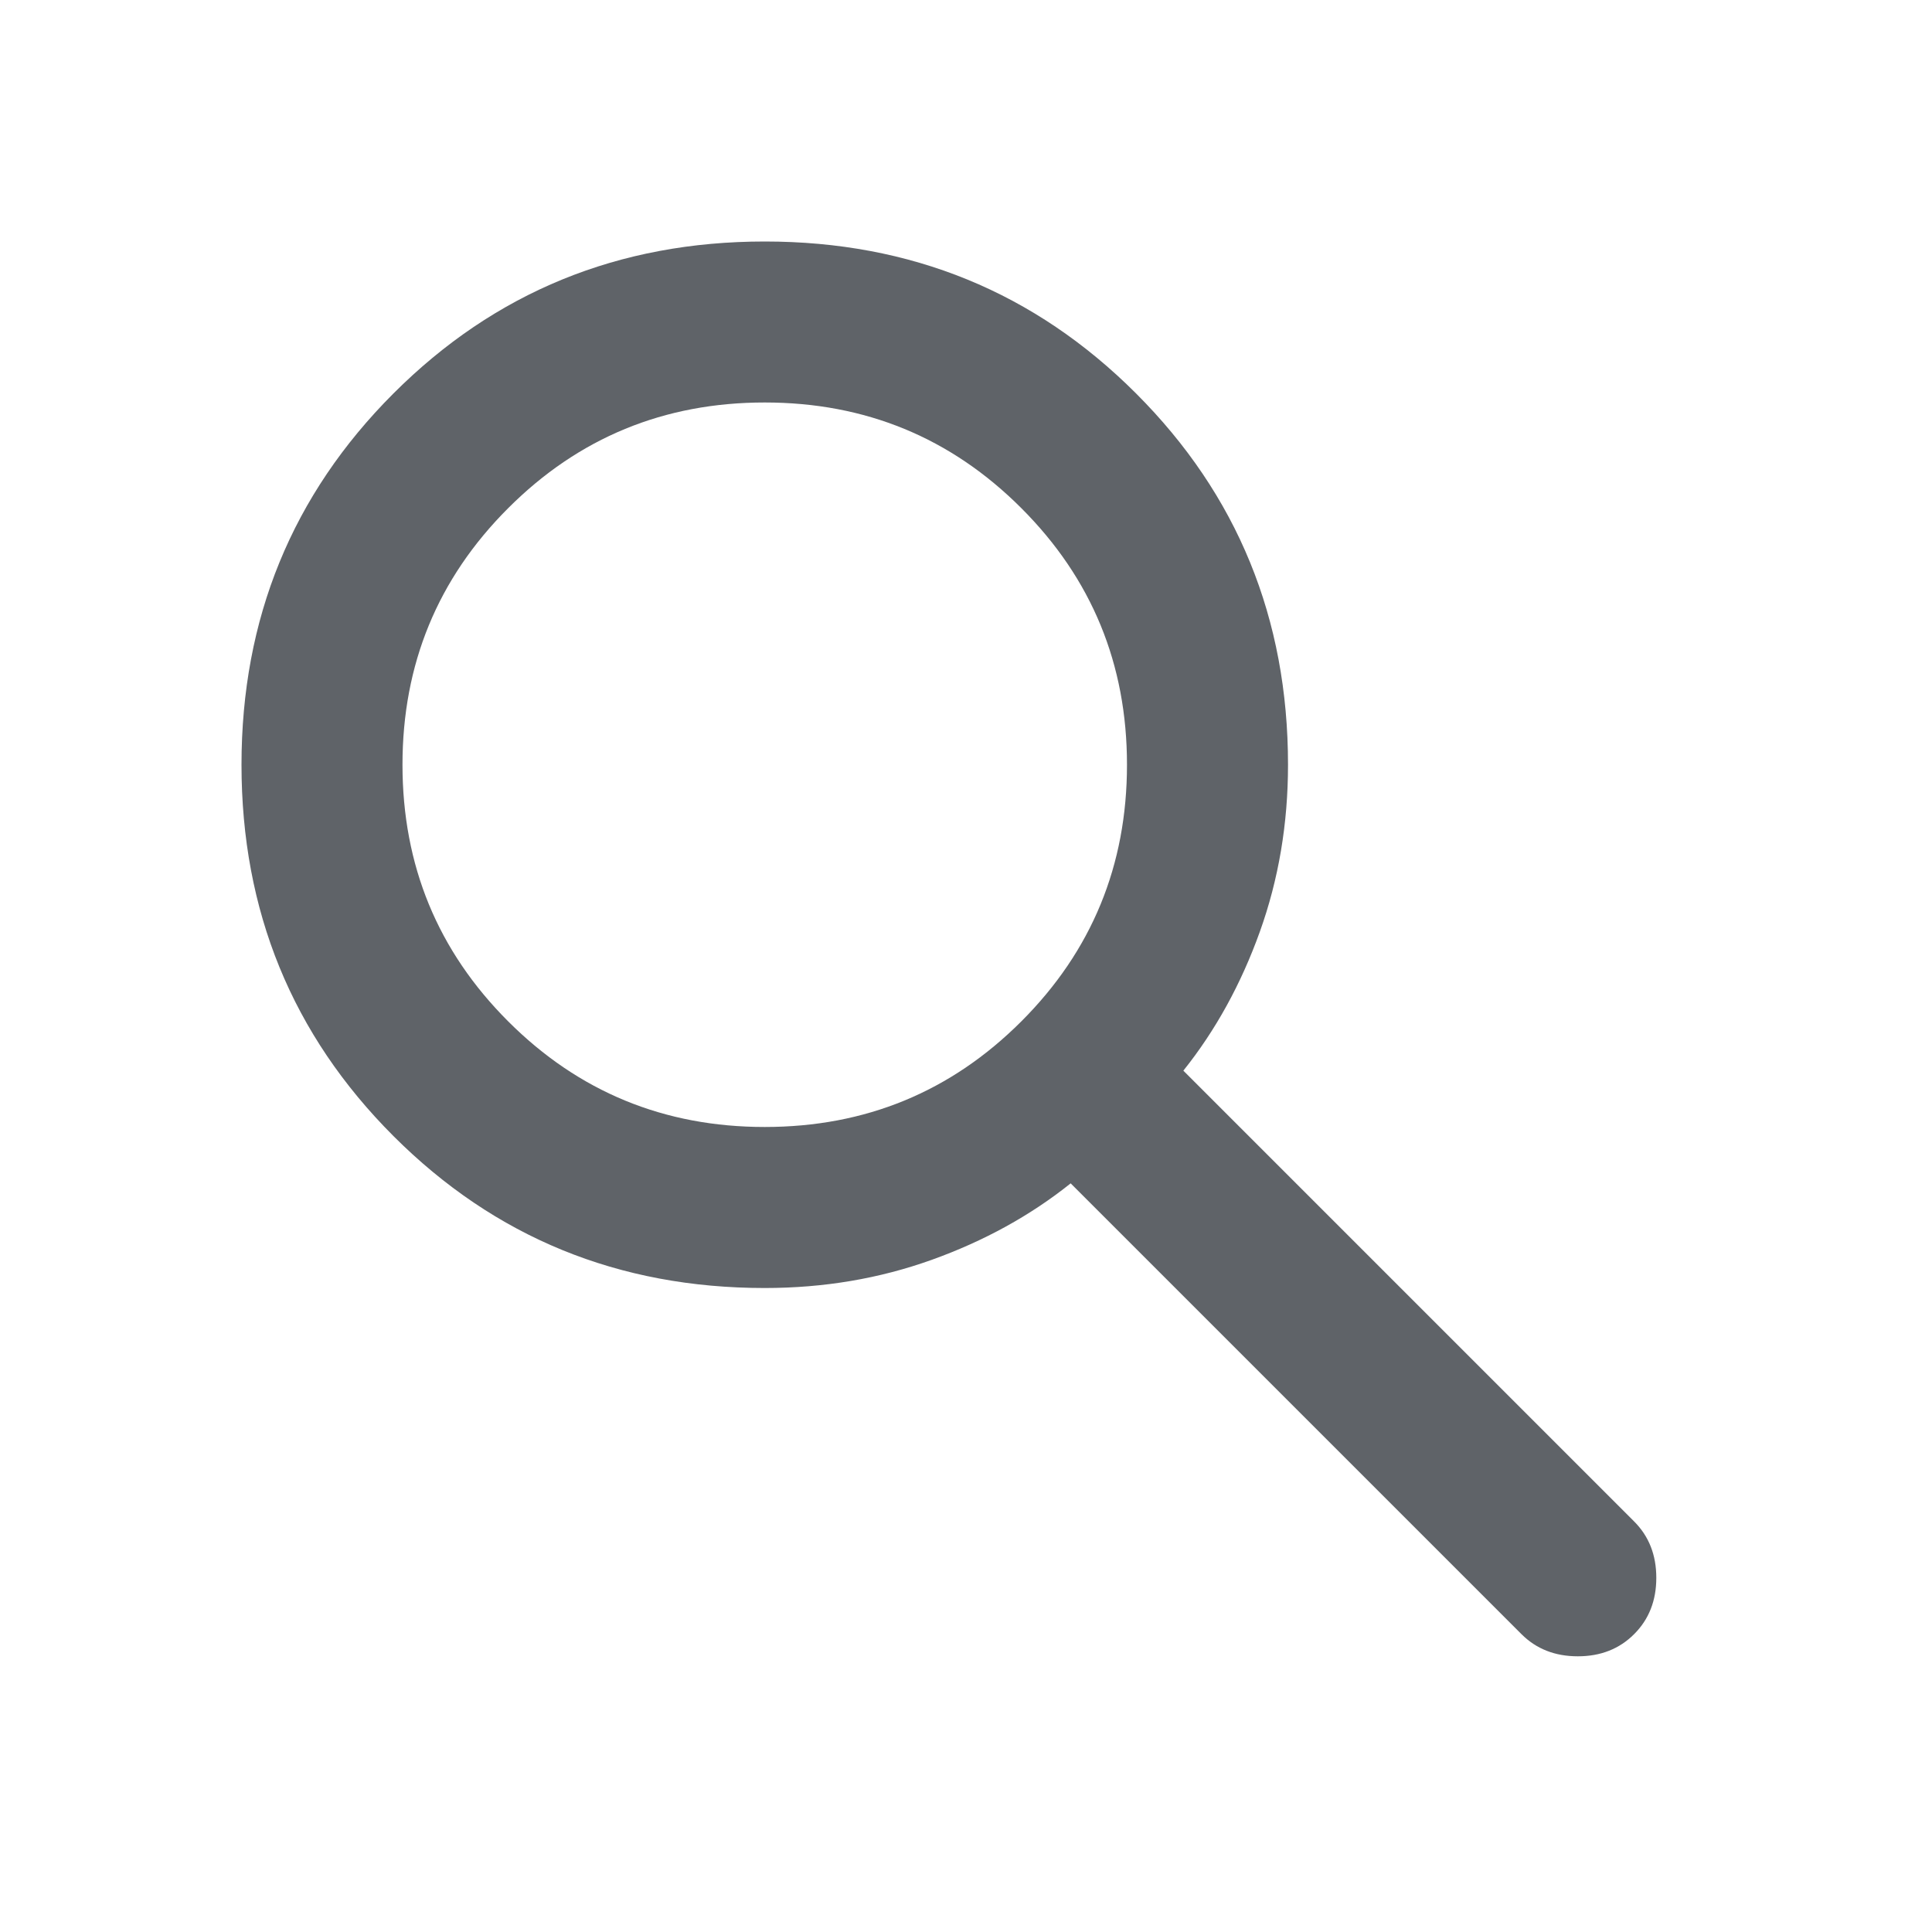
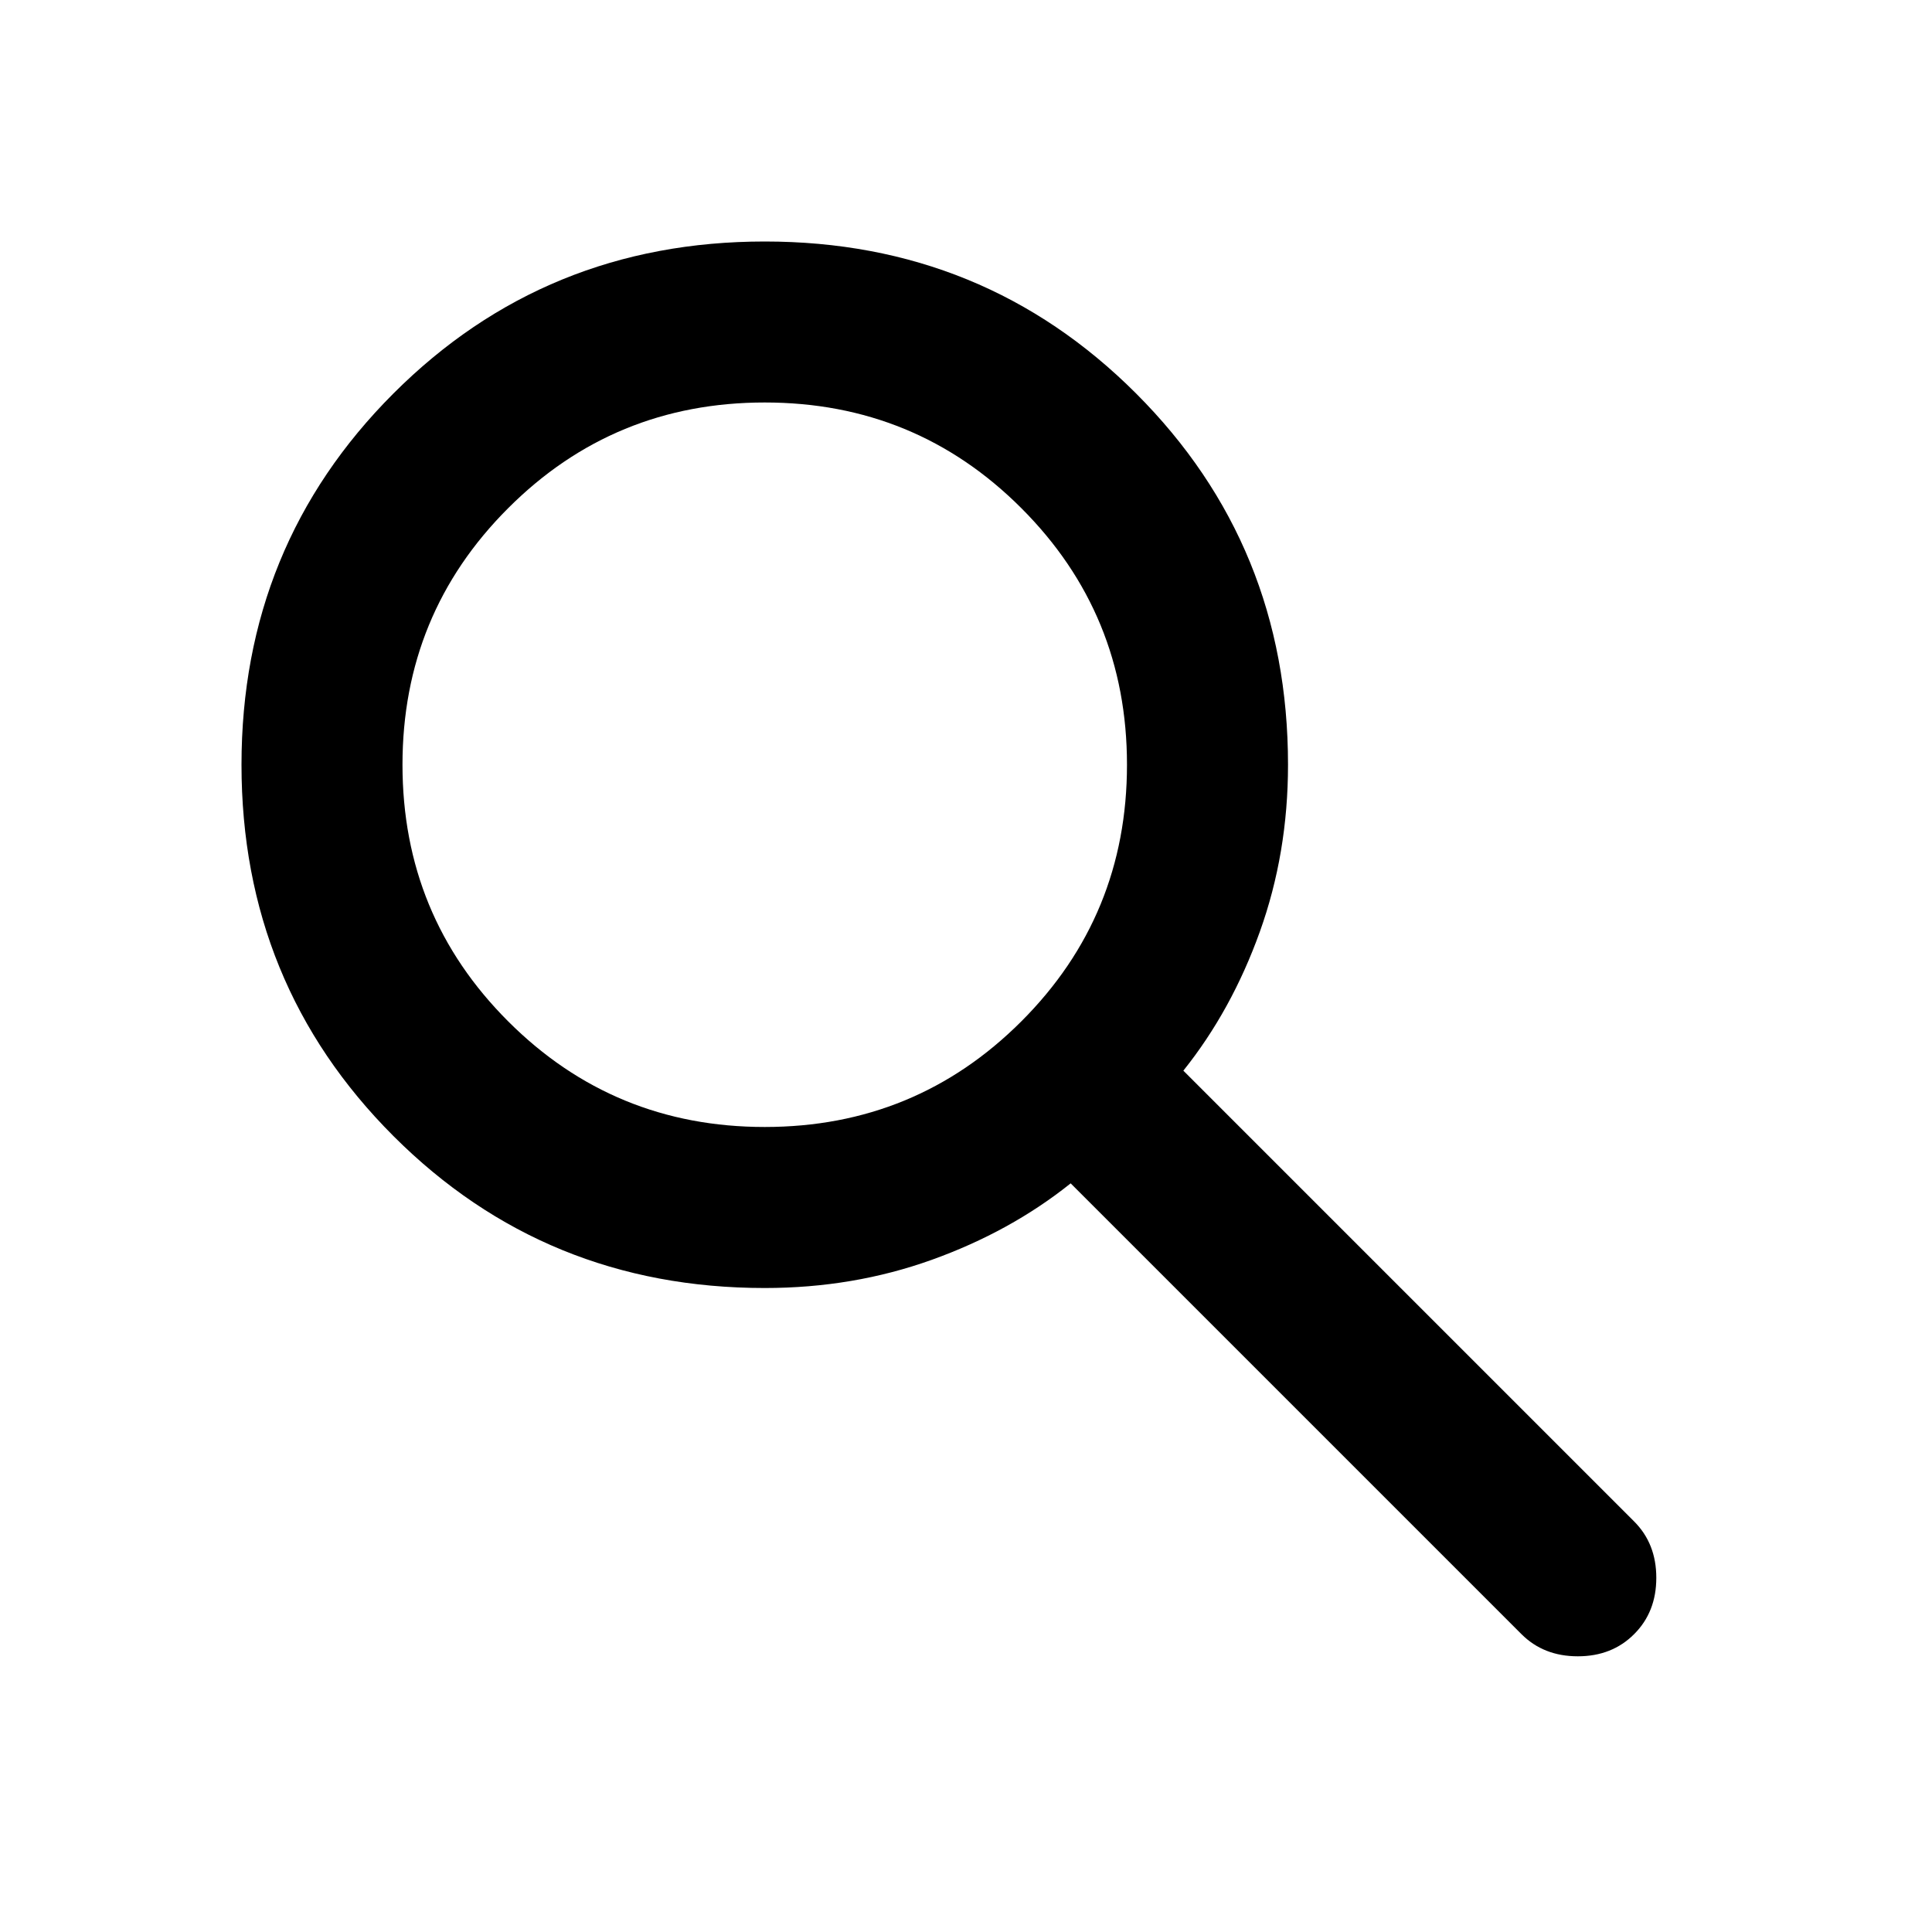
<svg xmlns="http://www.w3.org/2000/svg" width="40" height="40" viewBox="0 0 40 40" fill="none">
  <mask id="mask0_29_119" style="mask-type:alpha" maskUnits="userSpaceOnUse" x="0" y="0" width="40" height="40">
-     <rect width="40" height="40" fill="#D9D9D9" />
+     <rect width="40" height="40" fill="#000" />
  </mask>
  <g mask="url(#mask0_29_119)">
-     <path d="M15.833 26.667C12.806 26.667 10.243 25.618 8.146 23.521C6.049 21.424 5 18.861 5 15.833C5 12.806 6.049 10.243 8.146 8.146C10.243 6.049 12.806 5 15.833 5C18.861 5 21.424 6.049 23.521 8.146C25.618 10.243 26.667 12.806 26.667 15.833C26.667 17.056 26.472 18.208 26.083 19.292C25.694 20.375 25.167 21.333 24.5 22.167L33.833 31.5C34.139 31.806 34.292 32.194 34.292 32.667C34.292 33.139 34.139 33.528 33.833 33.833C33.528 34.139 33.139 34.292 32.667 34.292C32.194 34.292 31.806 34.139 31.5 33.833L22.167 24.5C21.333 25.167 20.375 25.694 19.292 26.083C18.208 26.472 17.056 26.667 15.833 26.667ZM15.833 23.333C17.917 23.333 19.688 22.604 21.146 21.146C22.604 19.688 23.333 17.917 23.333 15.833C23.333 13.75 22.604 11.979 21.146 10.521C19.688 9.062 17.917 8.333 15.833 8.333C13.75 8.333 11.979 9.062 10.521 10.521C9.062 11.979 8.333 13.75 8.333 15.833C8.333 17.917 9.062 19.688 10.521 21.146C11.979 22.604 13.75 23.333 15.833 23.333Z" fill="#5F6368" />
+     <path d="M15.833 26.667C12.806 26.667 10.243 25.618 8.146 23.521C6.049 21.424 5 18.861 5 15.833C5 12.806 6.049 10.243 8.146 8.146C10.243 6.049 12.806 5 15.833 5C18.861 5 21.424 6.049 23.521 8.146C25.618 10.243 26.667 12.806 26.667 15.833C26.667 17.056 26.472 18.208 26.083 19.292C25.694 20.375 25.167 21.333 24.5 22.167L33.833 31.5C34.139 31.806 34.292 32.194 34.292 32.667C34.292 33.139 34.139 33.528 33.833 33.833C33.528 34.139 33.139 34.292 32.667 34.292C32.194 34.292 31.806 34.139 31.5 33.833L22.167 24.5C21.333 25.167 20.375 25.694 19.292 26.083C18.208 26.472 17.056 26.667 15.833 26.667ZM15.833 23.333C17.917 23.333 19.688 22.604 21.146 21.146C22.604 19.688 23.333 17.917 23.333 15.833C23.333 13.75 22.604 11.979 21.146 10.521C19.688 9.062 17.917 8.333 15.833 8.333C13.75 8.333 11.979 9.062 10.521 10.521C9.062 11.979 8.333 13.75 8.333 15.833C8.333 17.917 9.062 19.688 10.521 21.146C11.979 22.604 13.75 23.333 15.833 23.333Z" fill="#000" />
  </g>
</svg>
